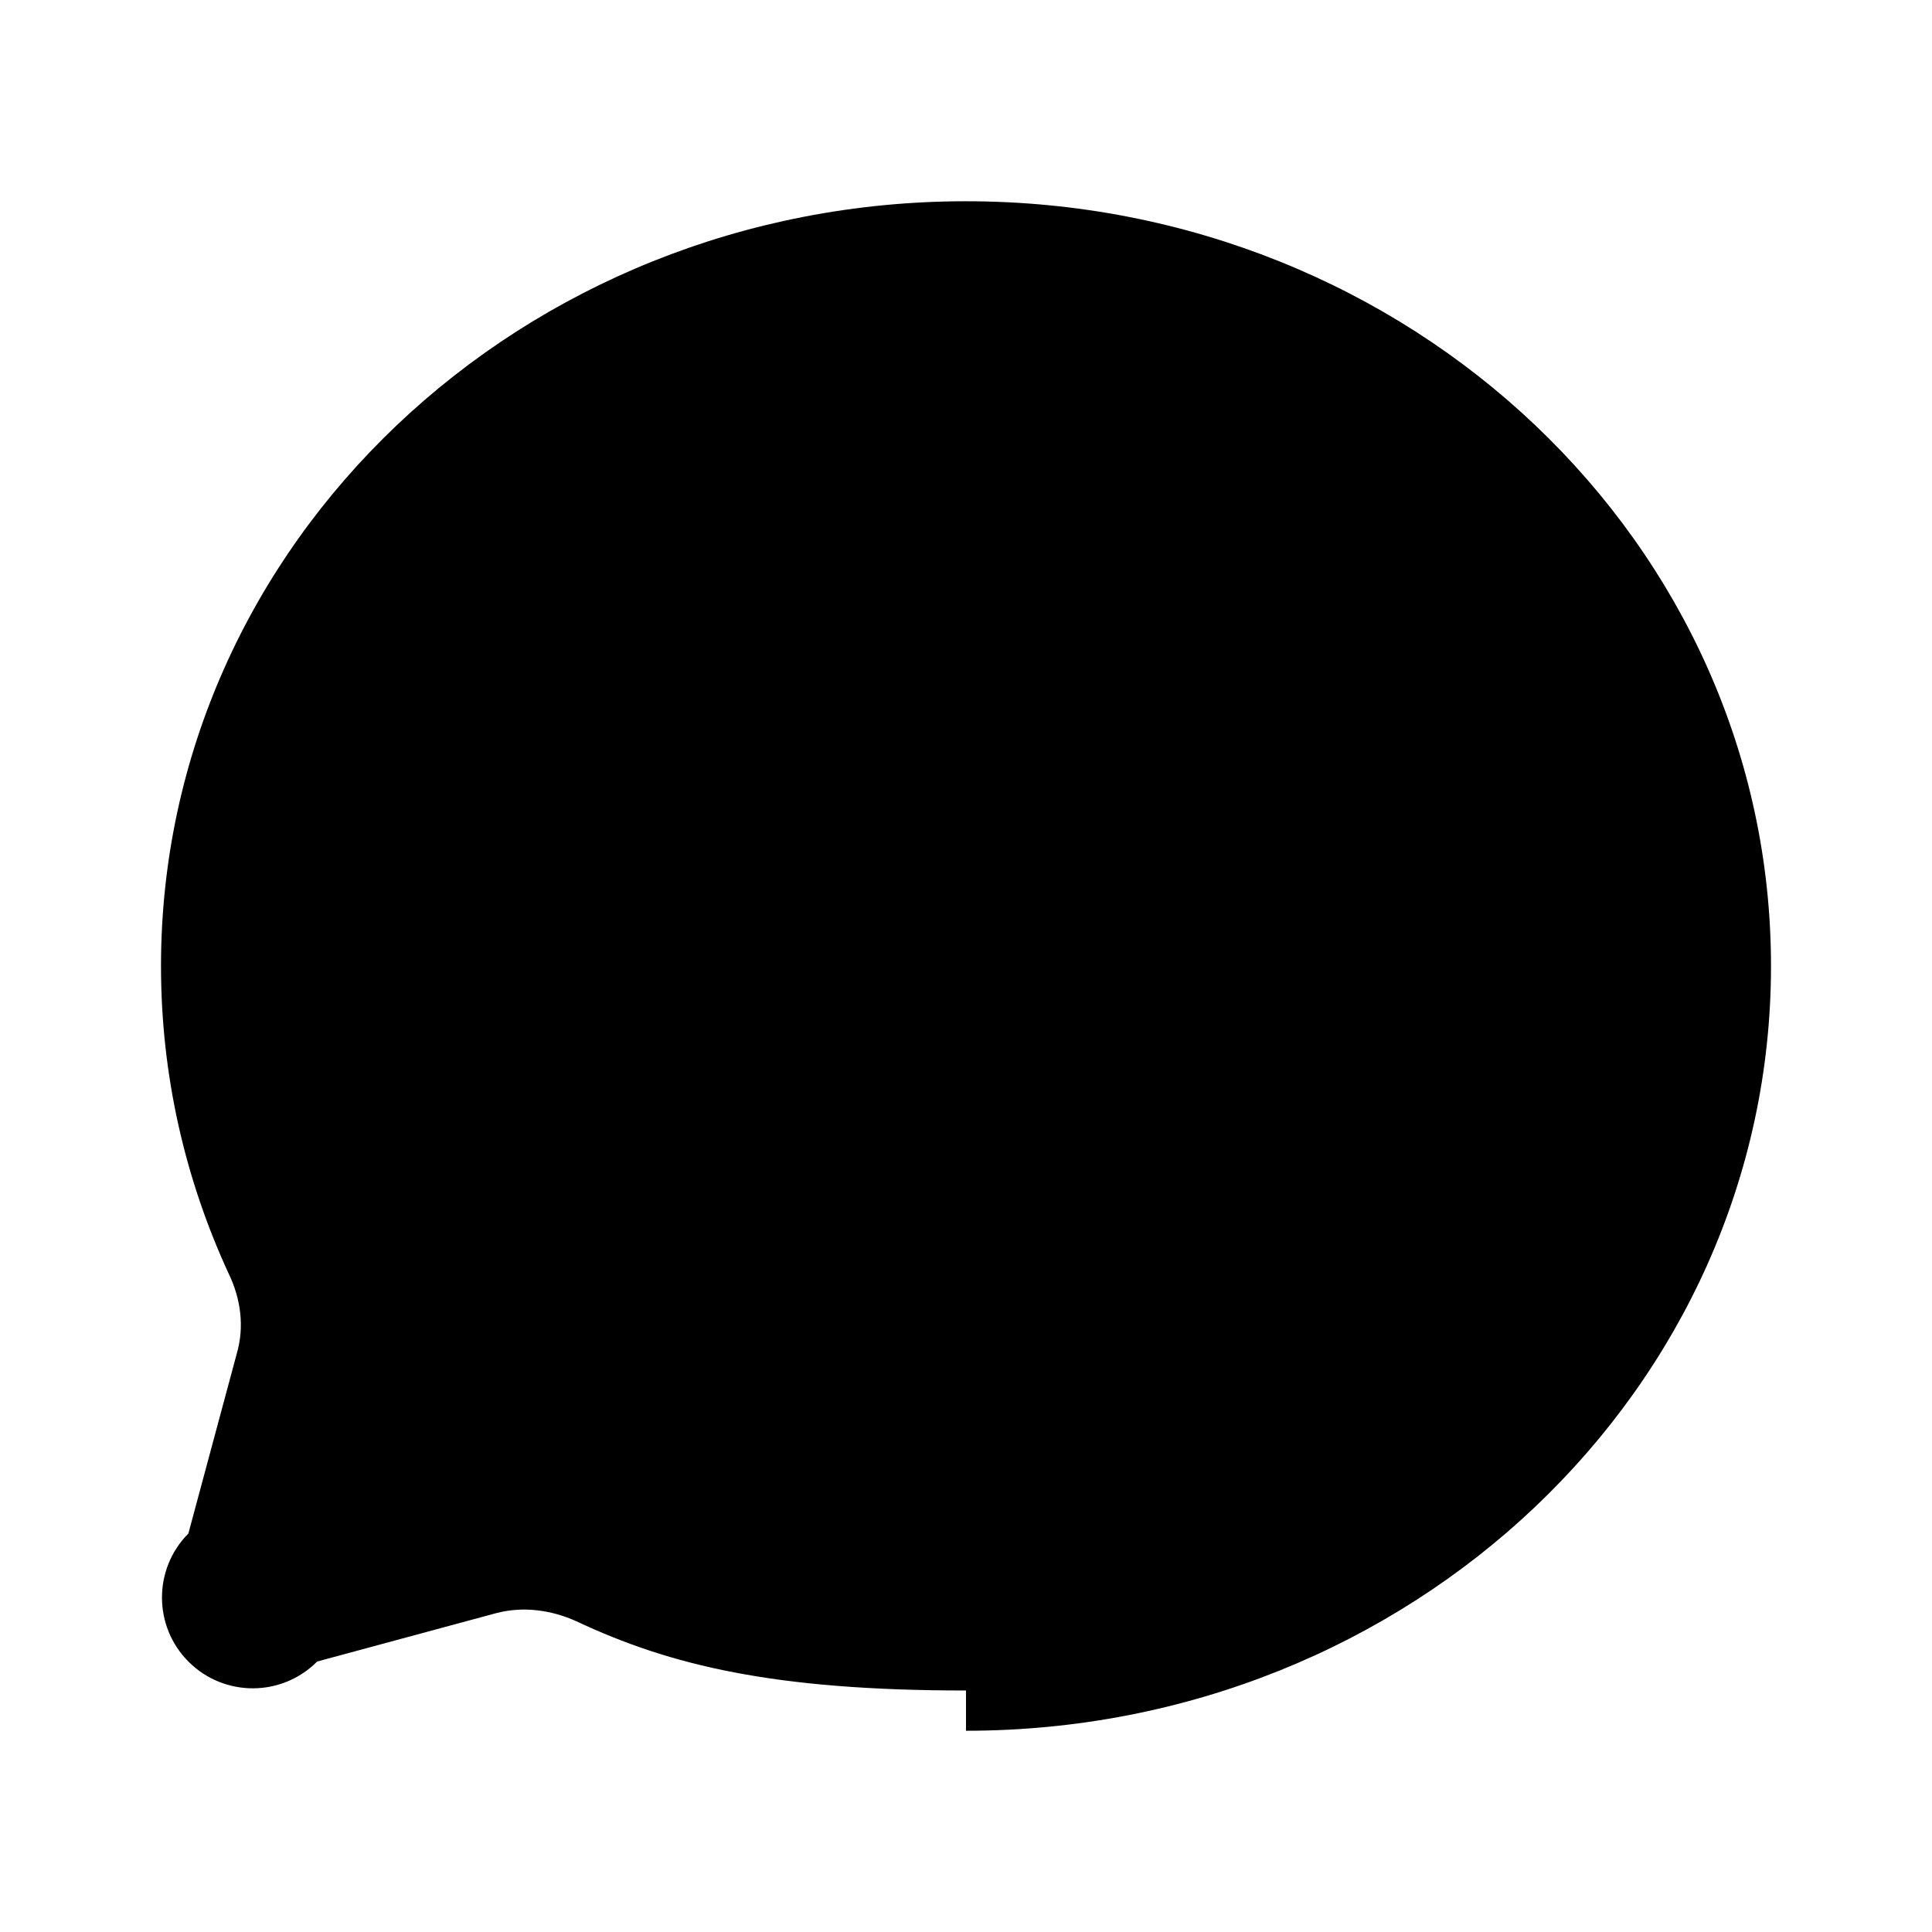
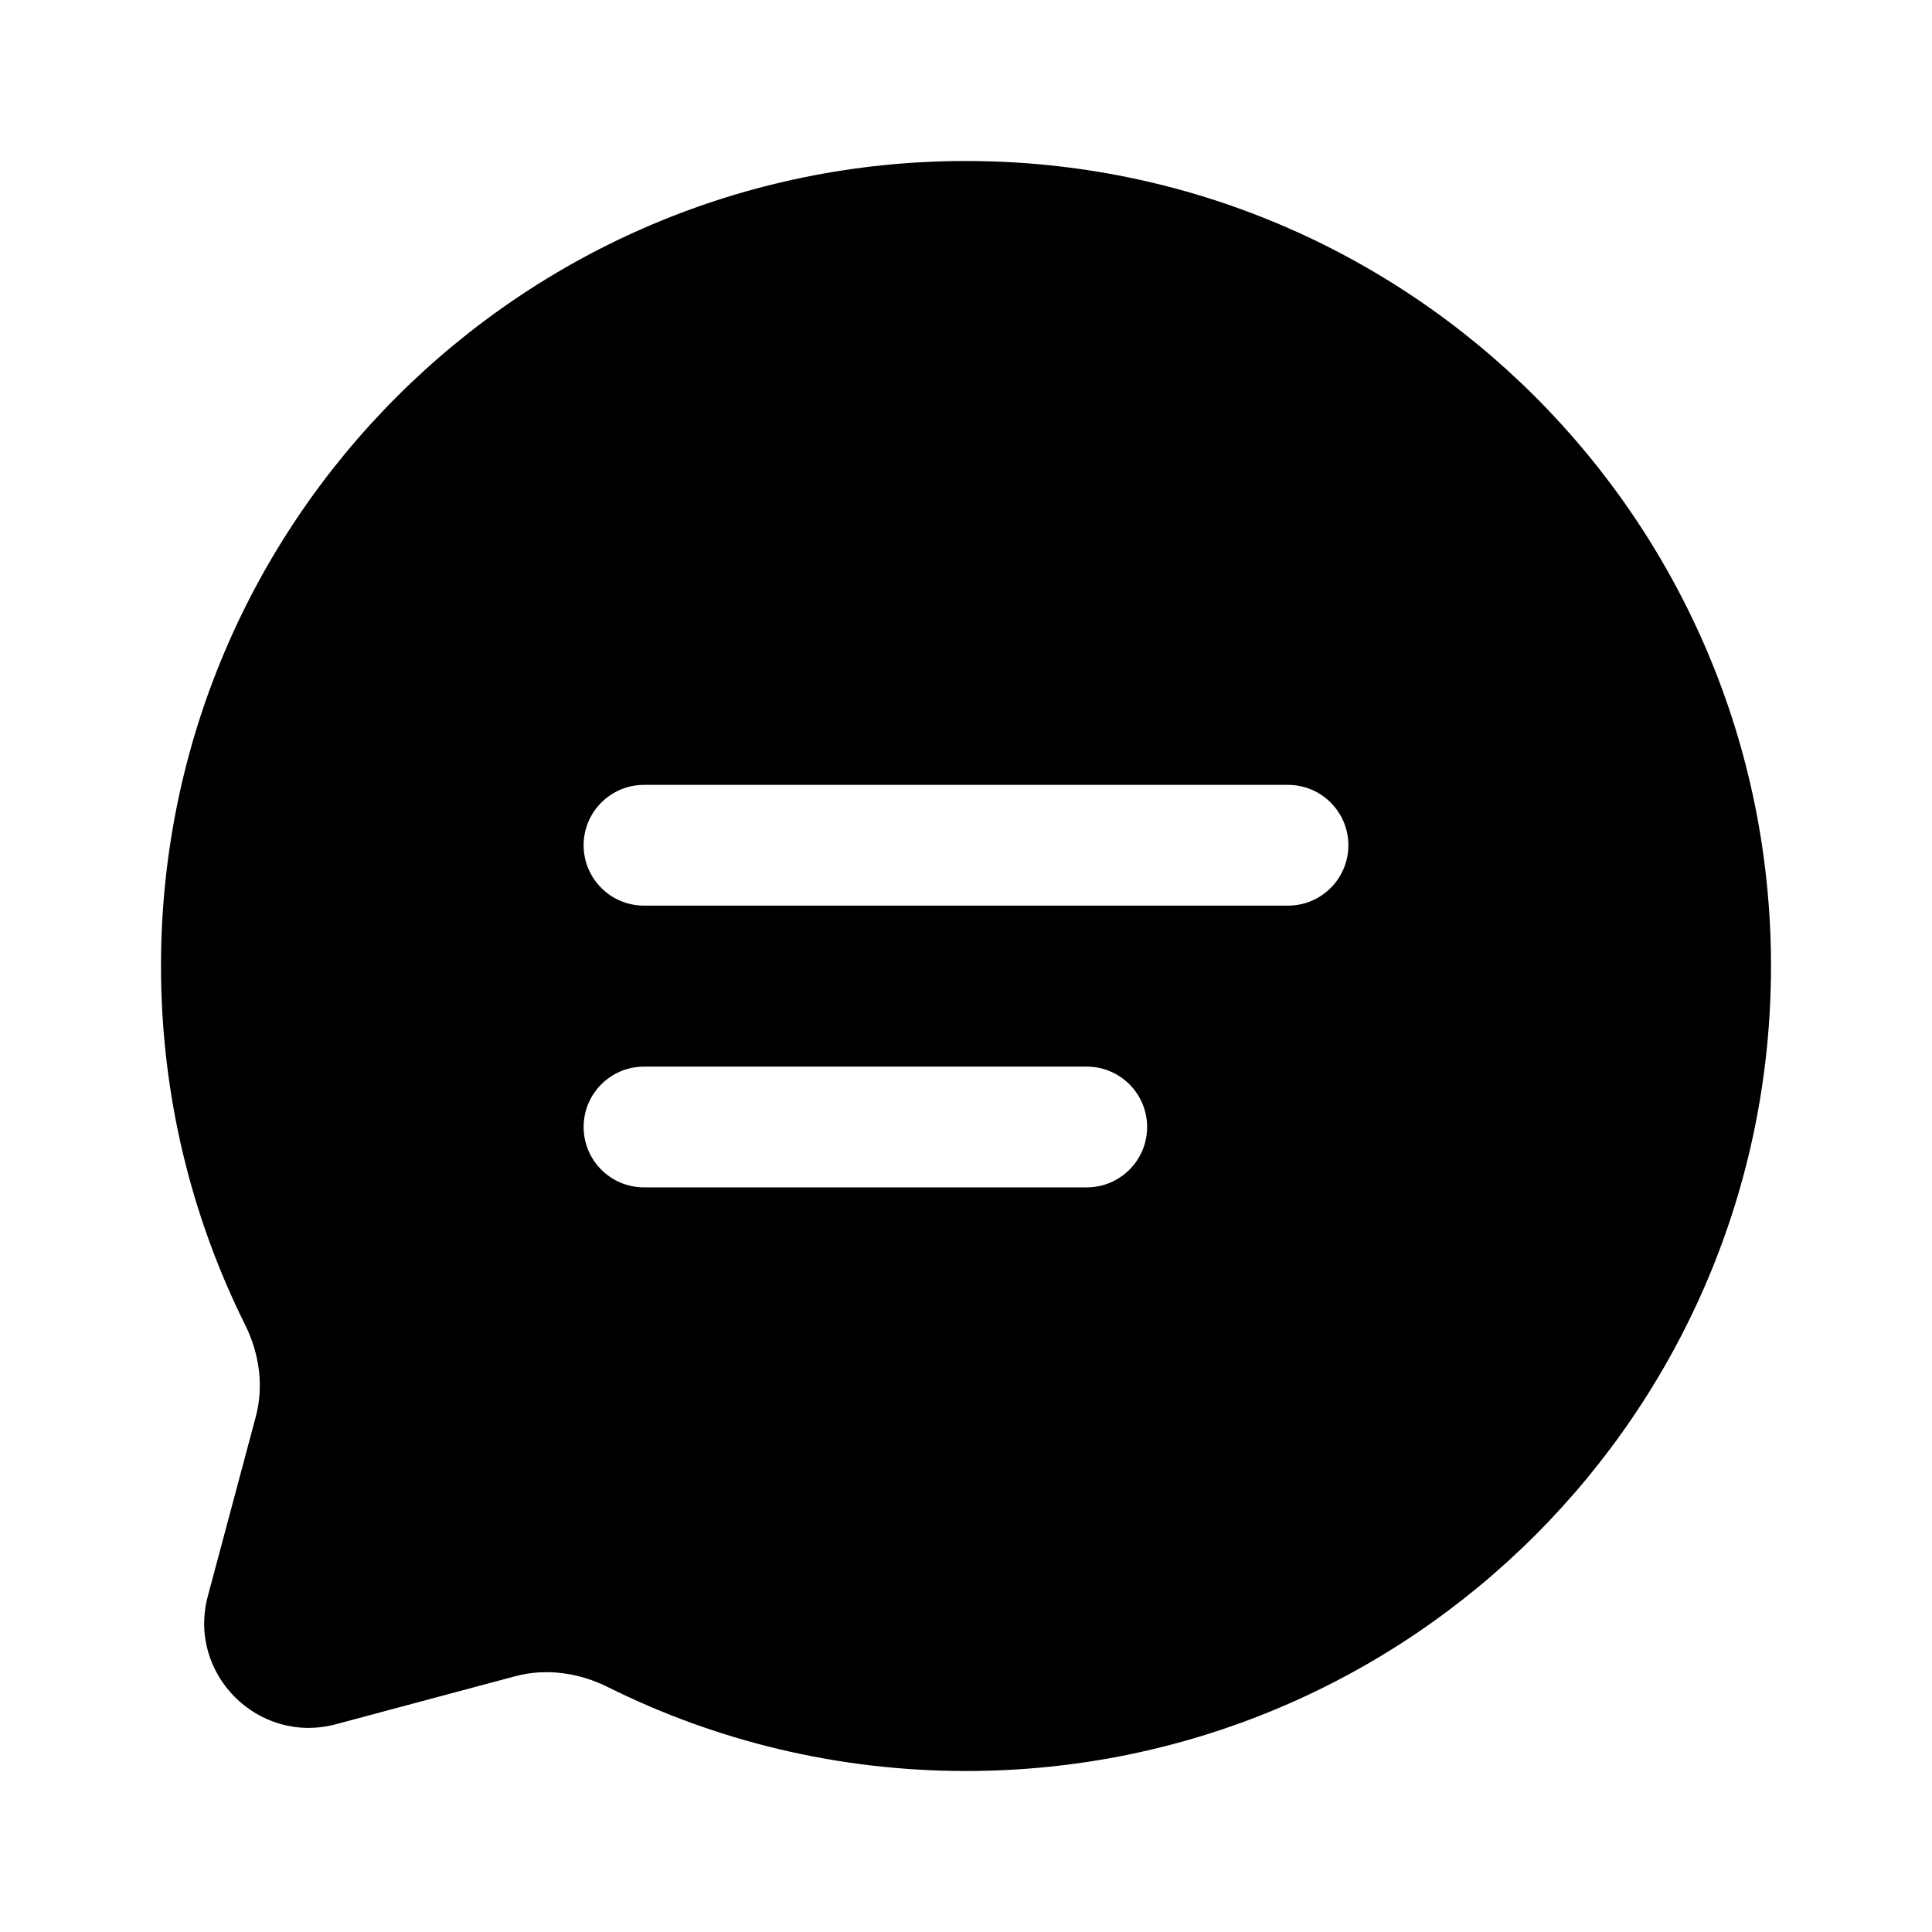
- <svg xmlns="http://www.w3.org/2000/svg" viewBox="0 0 24 24" fill="currentColor" stroke="none">
-   <path d="M12 21.5c5.52 0 10-4.25 10-9.5S17.52 2.5 12 2.5 2 6.75 2 12c0 1.36.3 2.65.84 3.82.15.31.2.66.1 1l-.6 2.23a1.08 1.08 0 0 0 1.6 1.59l2.22-.6c.34-.09.69-.04 1 .1 1.17.55 2.46.86 4.84.86Z" />
+ <svg xmlns="http://www.w3.org/2000/svg" width="1em" height="1em" viewBox="0 0 24 24">
+   <path fill="currentColor" fill-rule="evenodd" d="M12 22C17.523 22 22 17.523 22 12C22 6.477 17.523 2 12 2C6.477 2 2 6.477 2 12C2 13.6 2.376 15.112 3.043 16.453C3.221 16.809 3.28 17.216 3.177 17.601L2.582 19.827C2.323 20.793 3.207 21.677 4.173 21.419L6.399 20.823C6.784 20.72 7.191 20.779 7.548 20.956C8.888 21.624 10.4 22 12 22ZM8 13.25C7.586 13.25 7.25 13.586 7.25 14C7.25 14.414 7.586 14.75 8 14.75H13.5C13.914 14.75 14.25 14.414 14.25 14C14.25 13.586 13.914 13.25 13.5 13.25H8ZM7.25 10.5C7.25 10.086 7.586 9.75 8 9.75H16C16.414 9.75 16.75 10.086 16.75 10.5C16.75 10.914 16.414 11.25 16 11.25H8C7.586 11.25 7.25 10.914 7.25 10.5Z" clip-rule="evenodd" />
</svg>
